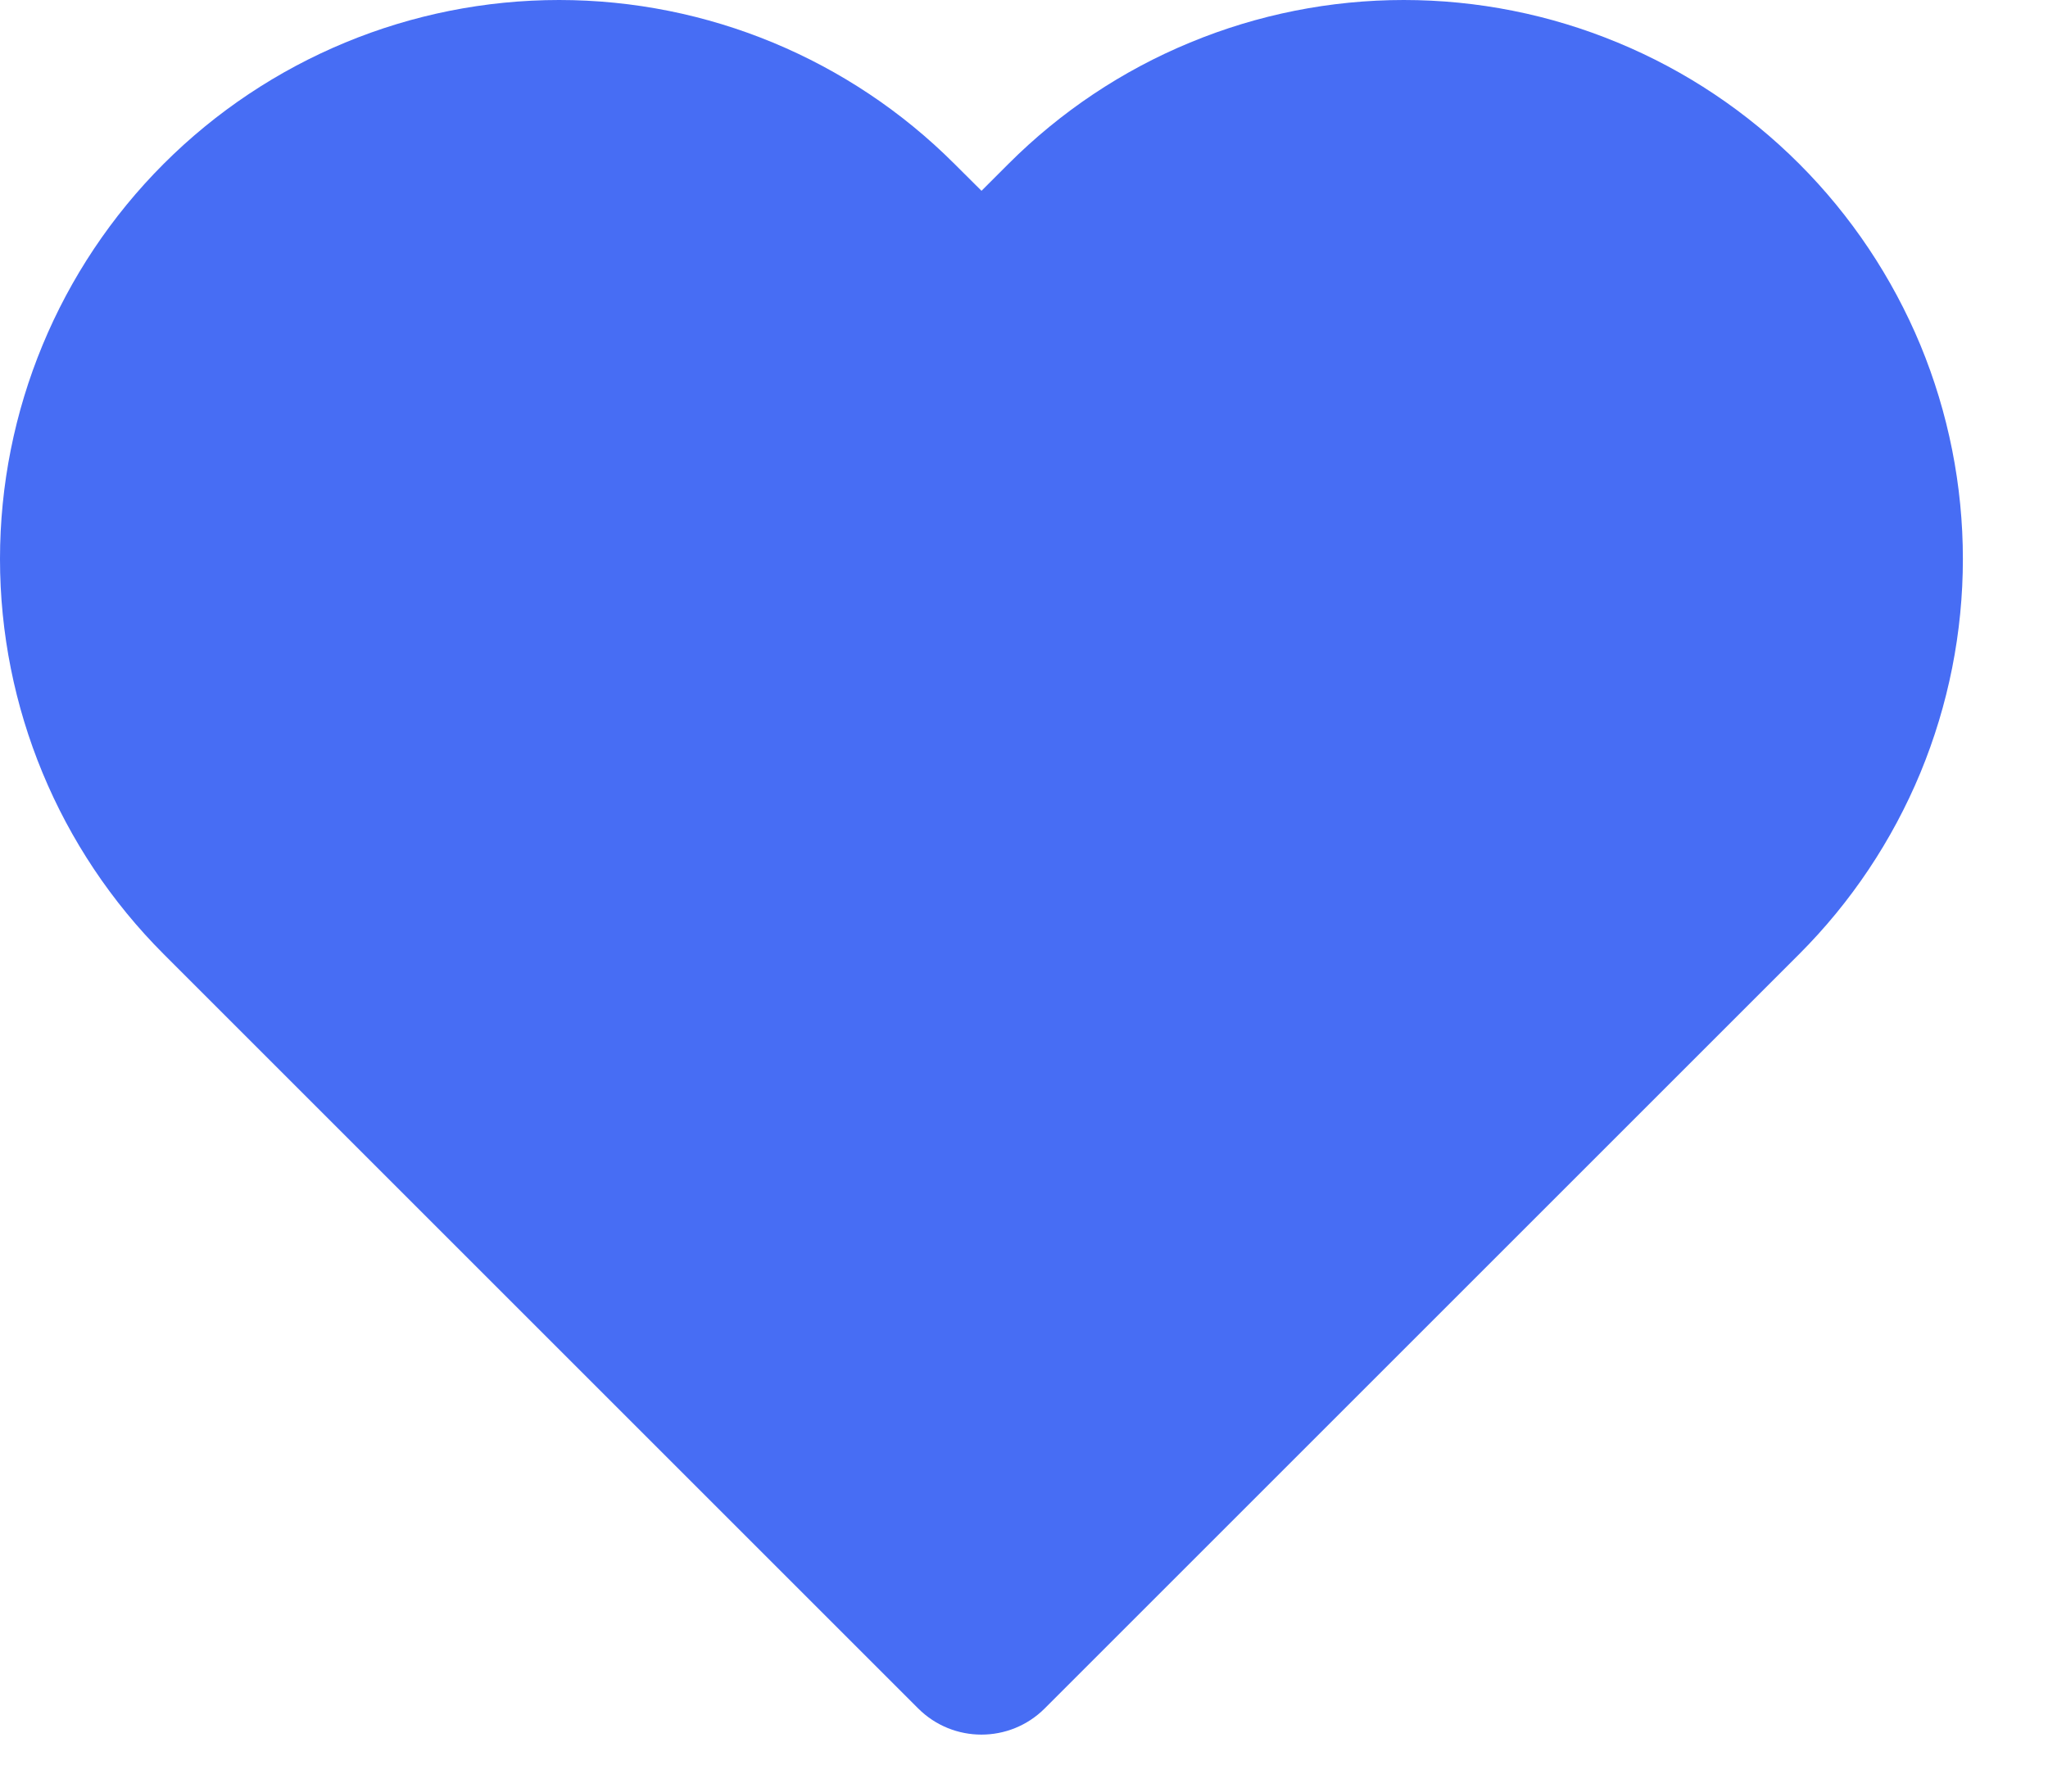
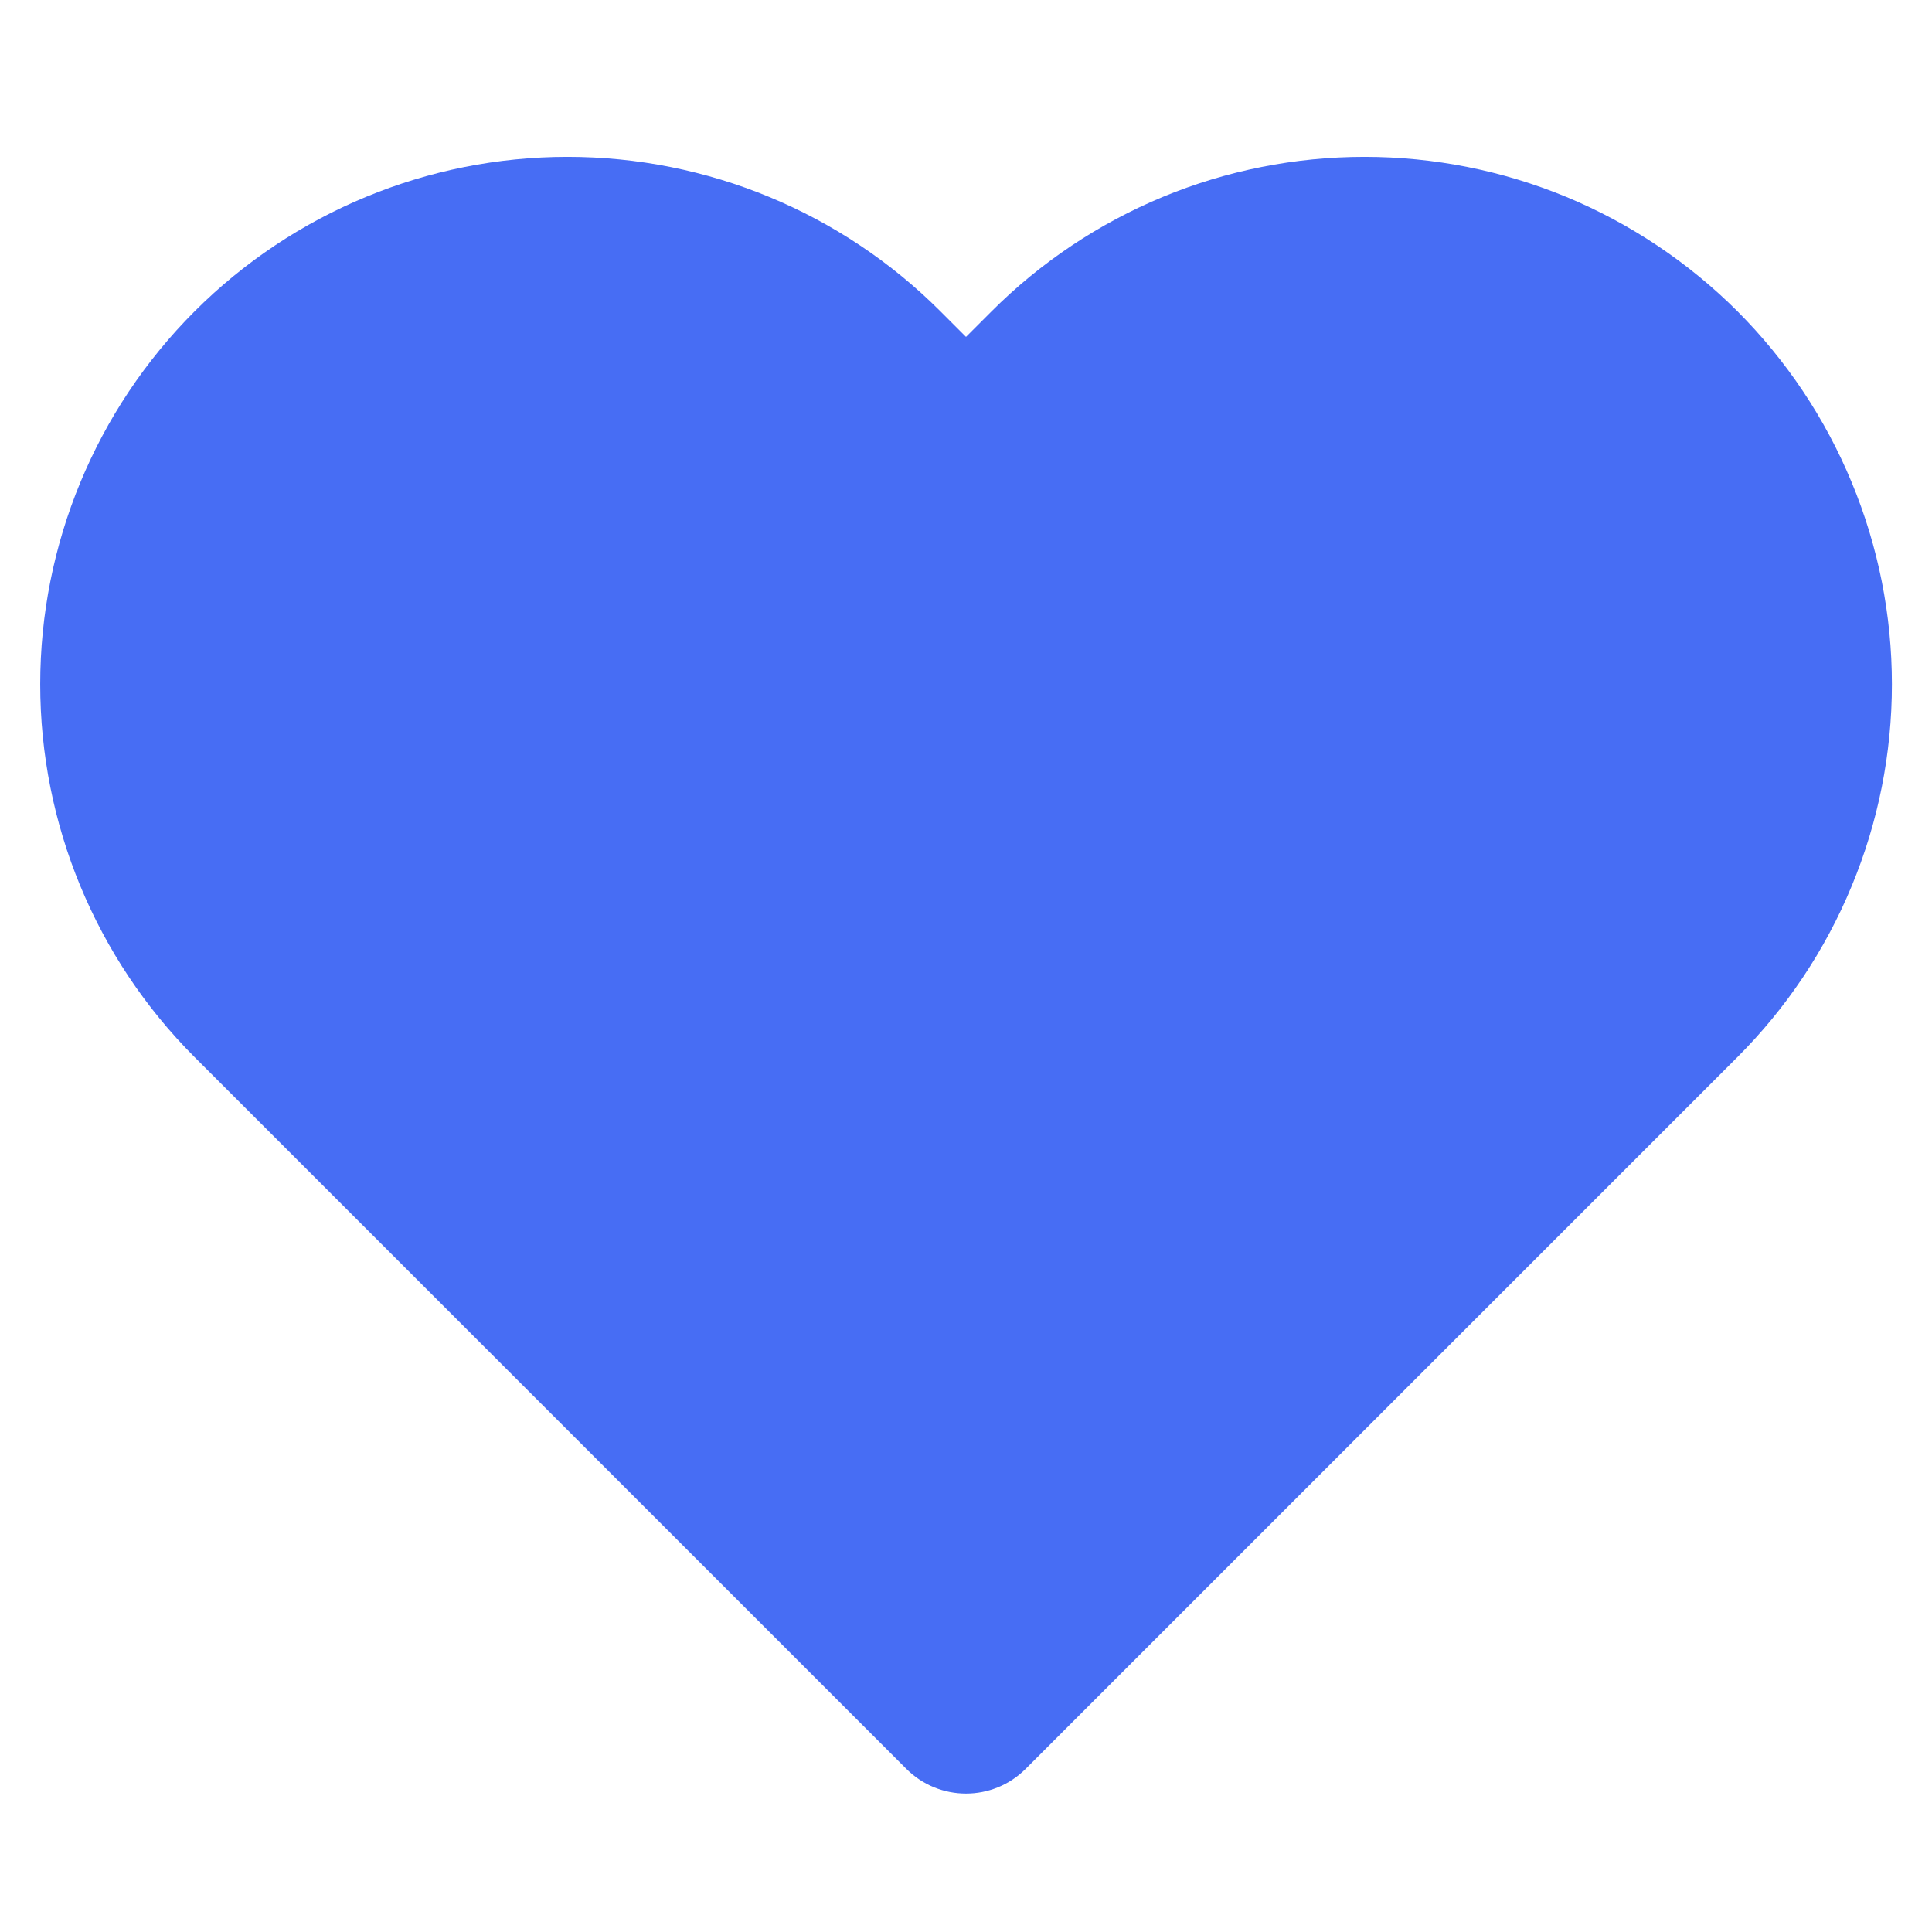
- <svg xmlns="http://www.w3.org/2000/svg" width="16" height="14" viewBox="0 0 16 14" fill="none">
-   <path fill-rule="evenodd" clip-rule="evenodd" d="M10.967 0C10.394 0 9.826 0.113 9.296 0.333C8.766 0.552 8.285 0.874 7.879 1.28L7.668 1.491L7.456 1.28C6.637 0.461 5.526 0 4.368 0C3.209 0 2.098 0.461 1.279 1.28C0.46 2.099 0 3.21 0 4.368C0 5.526 0.46 6.637 1.279 7.456L7.173 13.35C7.446 13.623 7.889 13.623 8.162 13.35L14.056 7.456C14.461 7.051 14.783 6.569 15.003 6.039C15.222 5.509 15.335 4.941 15.335 4.368C15.335 3.794 15.222 3.226 15.003 2.696C14.783 2.167 14.461 1.685 14.056 1.28C13.65 0.874 13.169 0.552 12.639 0.333C12.109 0.113 11.541 0 10.967 0Z" fill="#476DF4" />
+ <svg xmlns="http://www.w3.org/2000/svg" width="16" height="16" viewBox="0 0 16 16" fill="none">
+   <path fill-rule="evenodd" clip-rule="evenodd" d="M11.3 1.299C10.726 1.299 10.158 1.412 9.629 1.631C9.099 1.851 8.617 2.173 8.212 2.578L8 2.79L7.788 2.578C6.969 1.759 5.858 1.299 4.7 1.299C3.542 1.299 2.431 1.759 1.612 2.578C0.793 3.397 0.333 4.508 0.333 5.667C0.333 6.825 0.793 7.936 1.612 8.755L7.505 14.648C7.778 14.922 8.222 14.922 8.495 14.648L14.388 8.755C14.794 8.349 15.116 7.868 15.335 7.338C15.555 6.808 15.668 6.24 15.668 5.667C15.668 5.093 15.555 4.525 15.335 3.995C15.116 3.465 14.794 2.984 14.389 2.578C13.983 2.173 13.502 1.851 12.972 1.631C12.442 1.412 11.874 1.299 11.3 1.299Z" fill="#476DF4" />
</svg>
